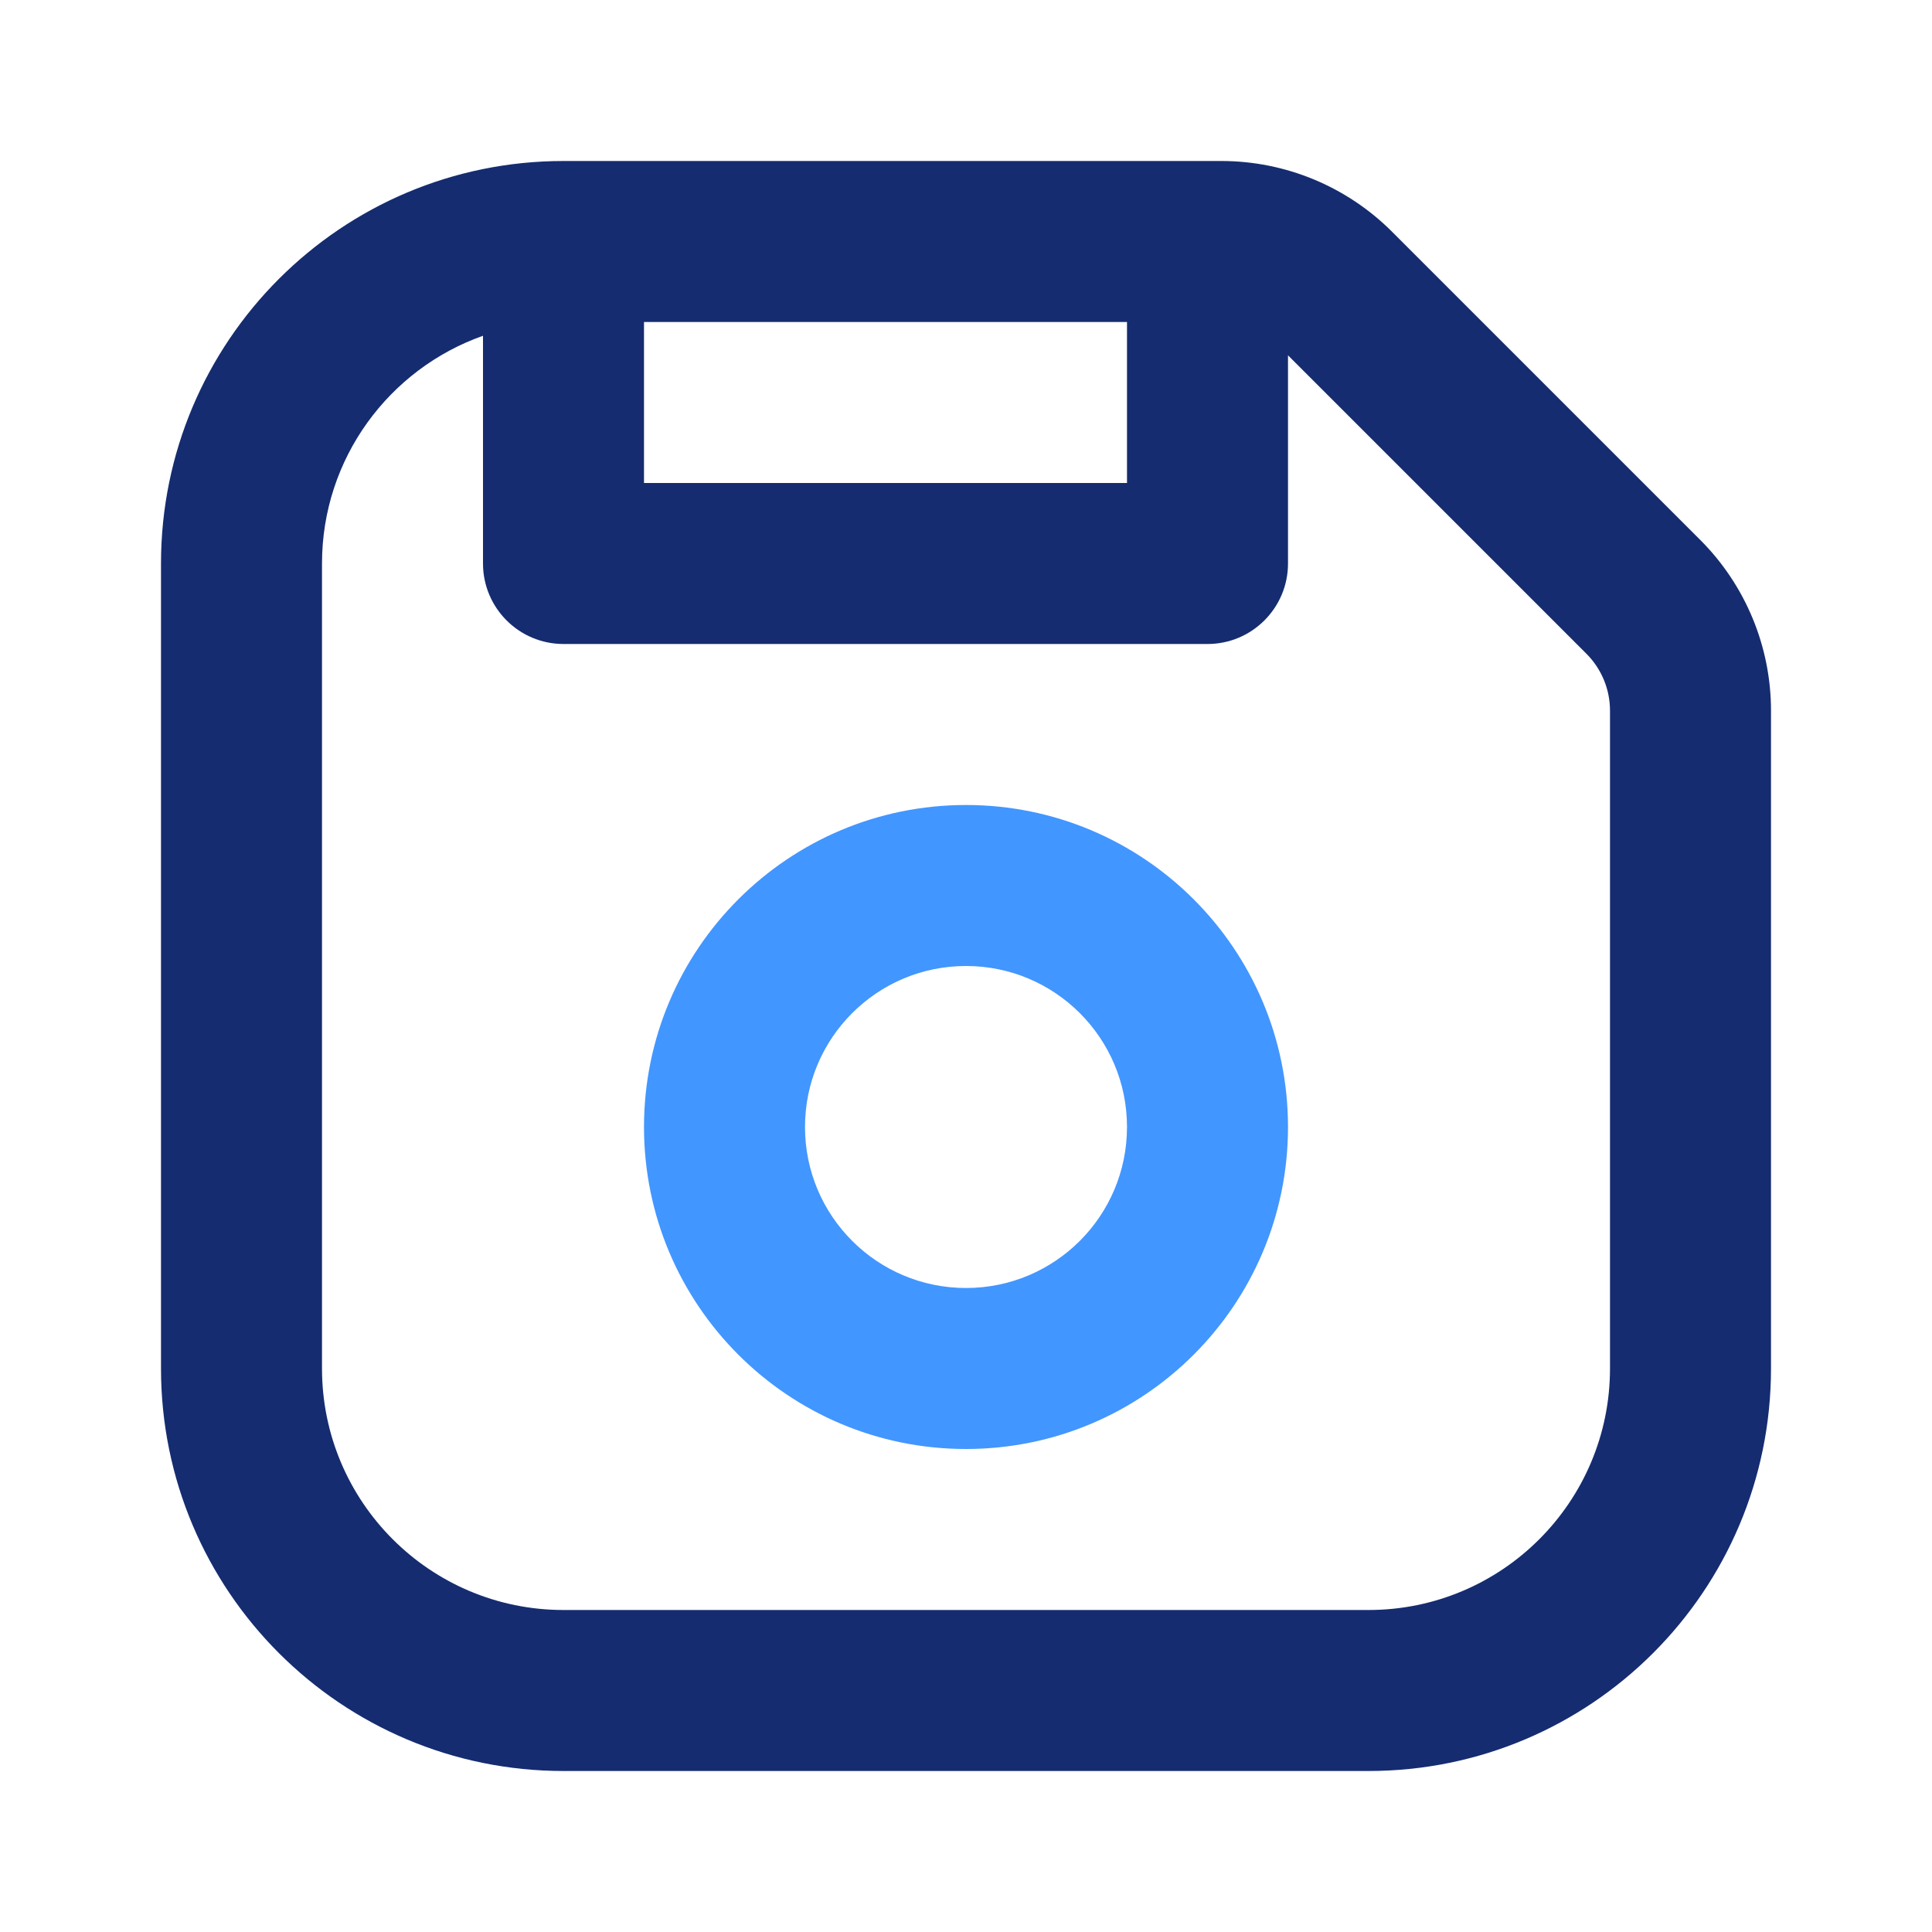
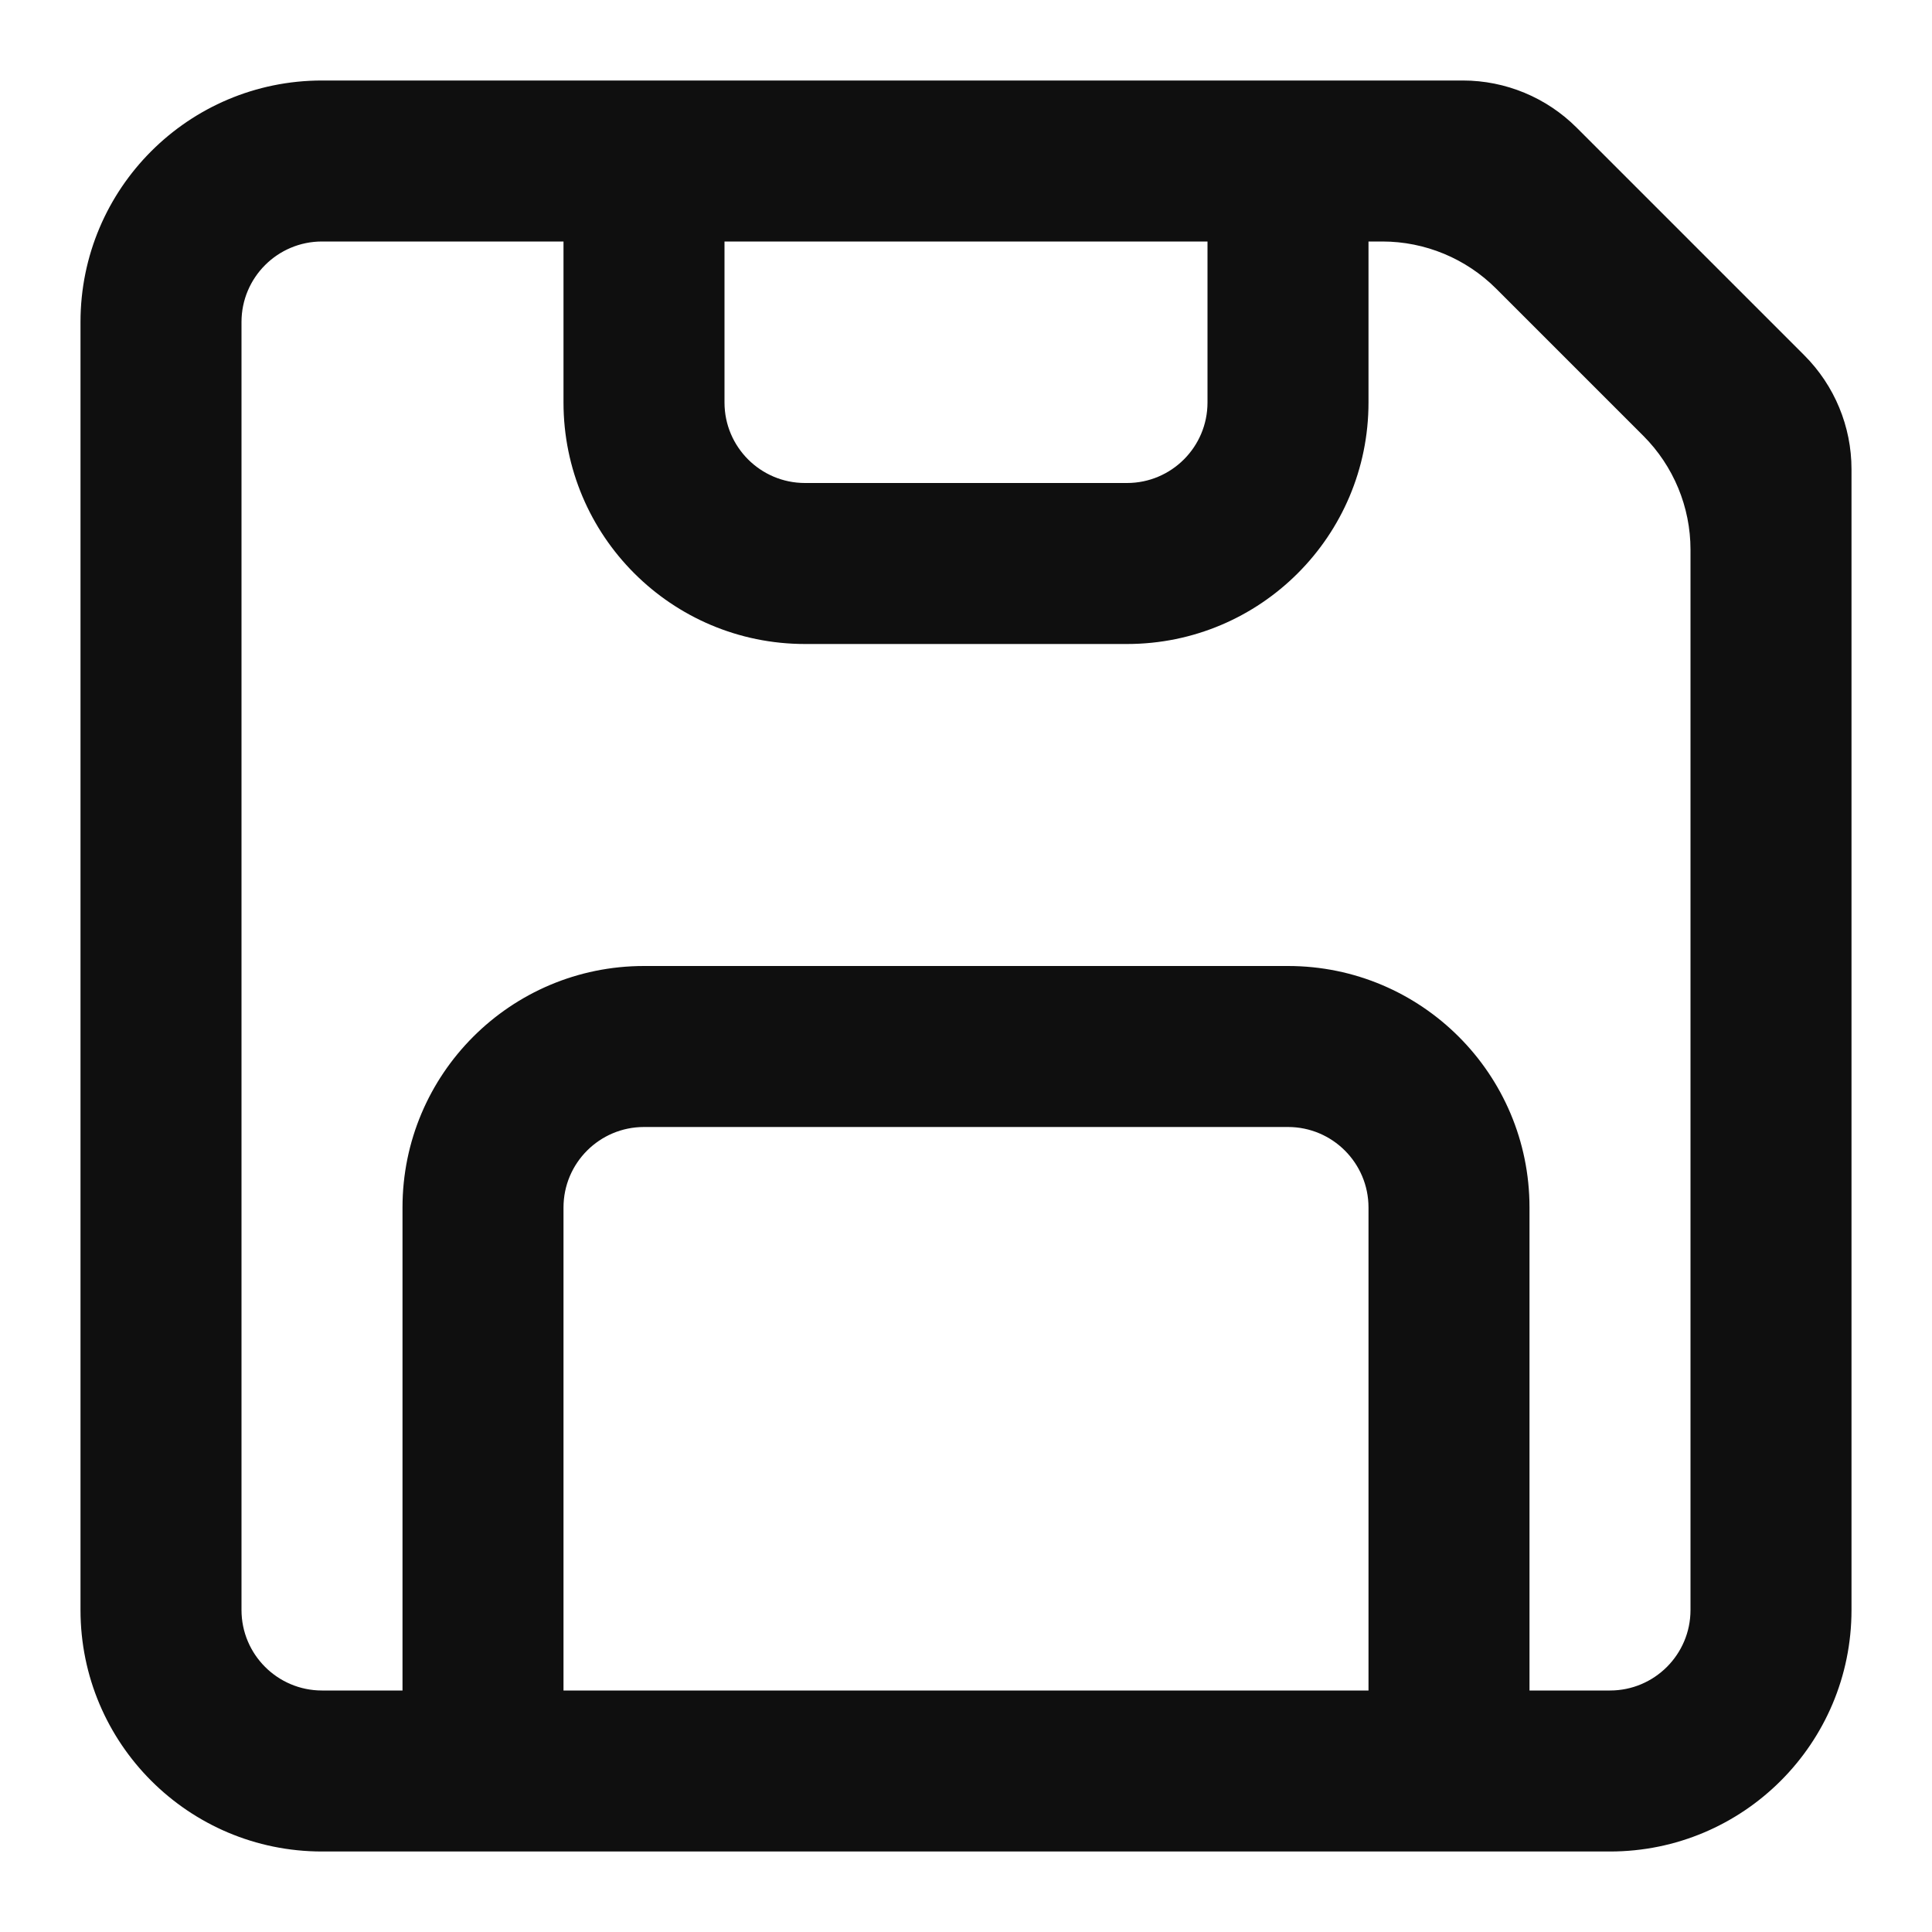
<svg xmlns="http://www.w3.org/2000/svg" width="800px" height="800px" viewBox="0 0 24 24" fill="none">
-   <path fill-rule="evenodd" clip-rule="evenodd" d="M2 7C2 4.239 4.239 2 7 2H15.172C15.967 2 16.73 2.316 17.293 2.879L21.121 6.707C21.684 7.27 22 8.033 22 8.828V17C22 19.761 19.761 22 17 22H7C4.239 22 2 19.761 2 17V7ZM8 6V4H14V6H8ZM16 7V4.414L19.707 8.121C19.895 8.309 20 8.563 20 8.828V17C20 18.657 18.657 20 17 20H7C5.343 20 4 18.657 4 17V7C4 5.694 4.835 4.583 6 4.171V7C6 7.552 6.448 8 7 8H15C15.552 8 16 7.552 16 7Z" fill="#152C70" />
-   <path fill-rule="evenodd" clip-rule="evenodd" d="M12 10C9.791 10 8 11.791 8 14C8 16.209 9.791 18 12 18C14.209 18 16 16.209 16 14C16 11.791 14.209 10 12 10ZM10 14C10 12.895 10.895 12 12 12C13.105 12 14 12.895 14 14C14 15.105 13.105 16 12 16C10.895 16 10 15.105 10 14Z" fill="#4296FF" />
+   <path fill-rule="evenodd" clip-rule="evenodd" d="M18.172 1C18.702 1 19.211 1.211 19.586 1.586L22.414 4.414C22.789 4.789 23 5.298 23 5.828V20C23 21.657 21.657 23 20 23H4C2.343 23 1 21.657 1 20V4C1 2.343 2.343 1 4 1H18.172ZM4 3C3.448 3 3 3.448 3 4V20C3 20.552 3.448 21 4 21L5 21L5 15C5 13.343 6.343 12 8 12L16 12C17.657 12 19 13.343 19 15V21H20C20.552 21 21 20.552 21 20V6.828C21 6.298 20.789 5.789 20.414 5.414L18.586 3.586C18.211 3.211 17.702 3 17.172 3H17V5C17 6.657 15.657 8 14 8H10C8.343 8 7 6.657 7 5V3H4ZM17 21V15C17 14.448 16.552 14 16 14L8 14C7.448 14 7 14.448 7 15L7 21L17 21ZM9 3H15V5C15 5.552 14.552 6 14 6H10C9.448 6 9 5.552 9 5V3Z" fill="#0F0F0F" />
</svg>
